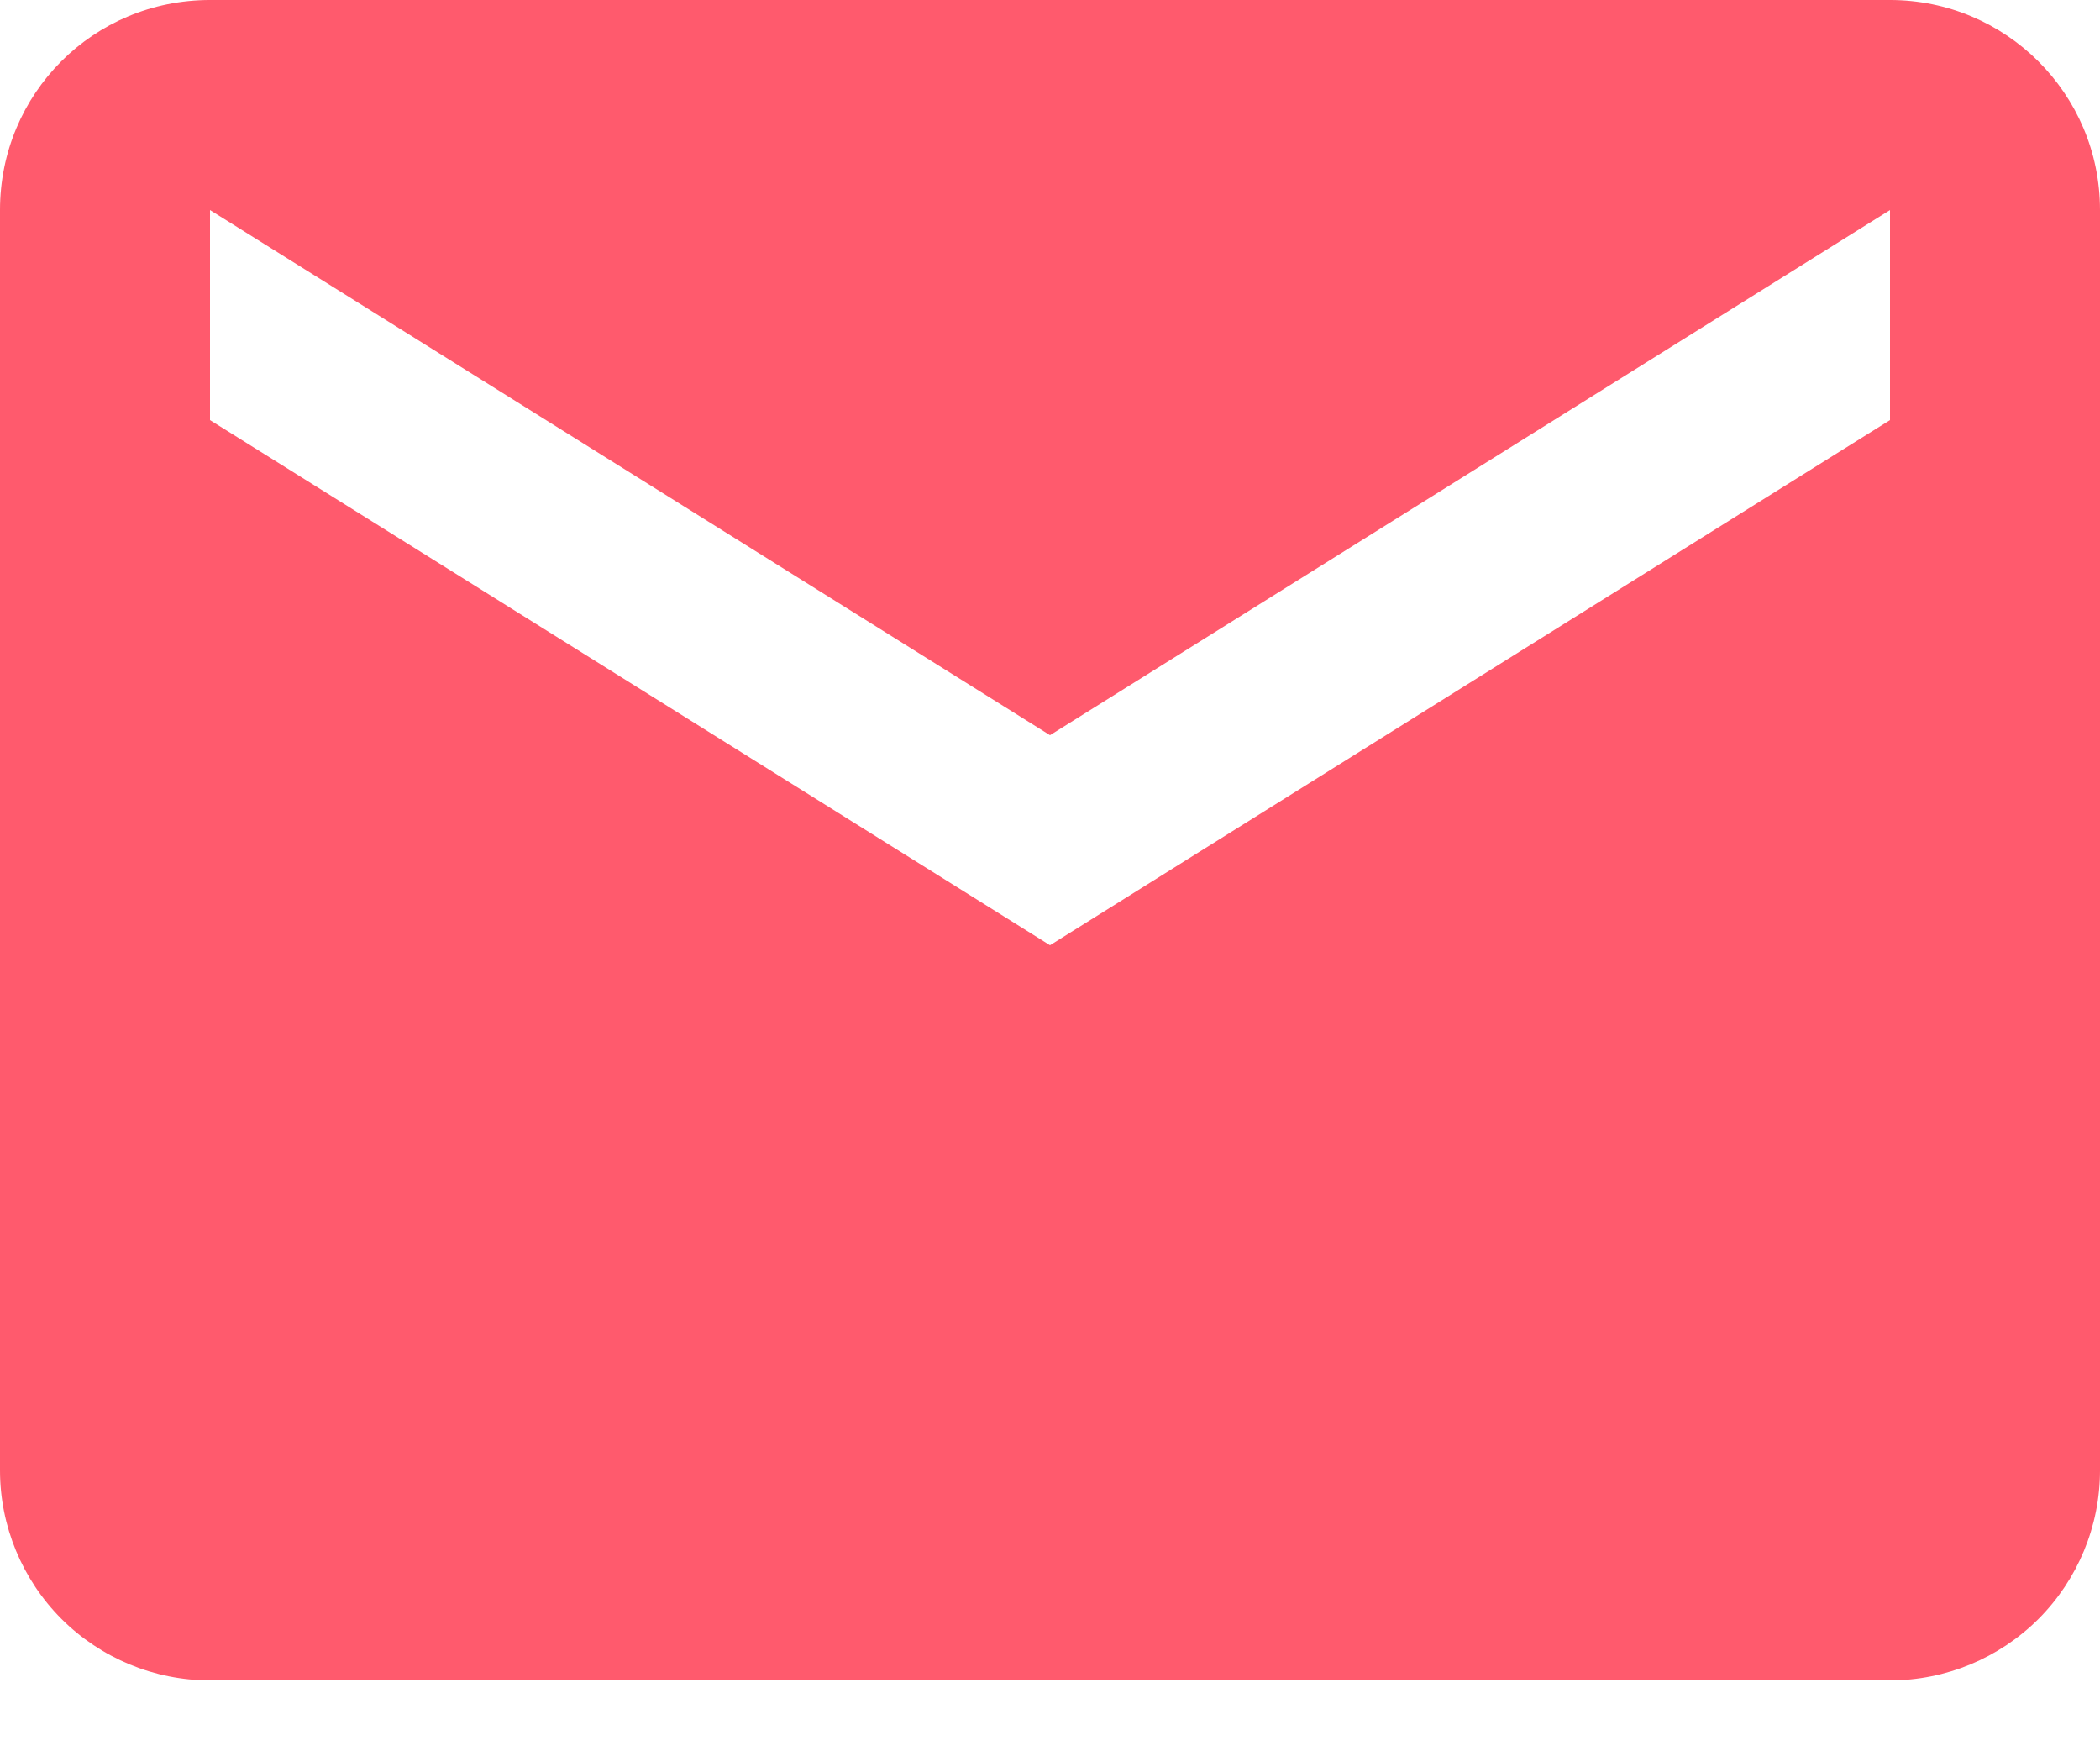
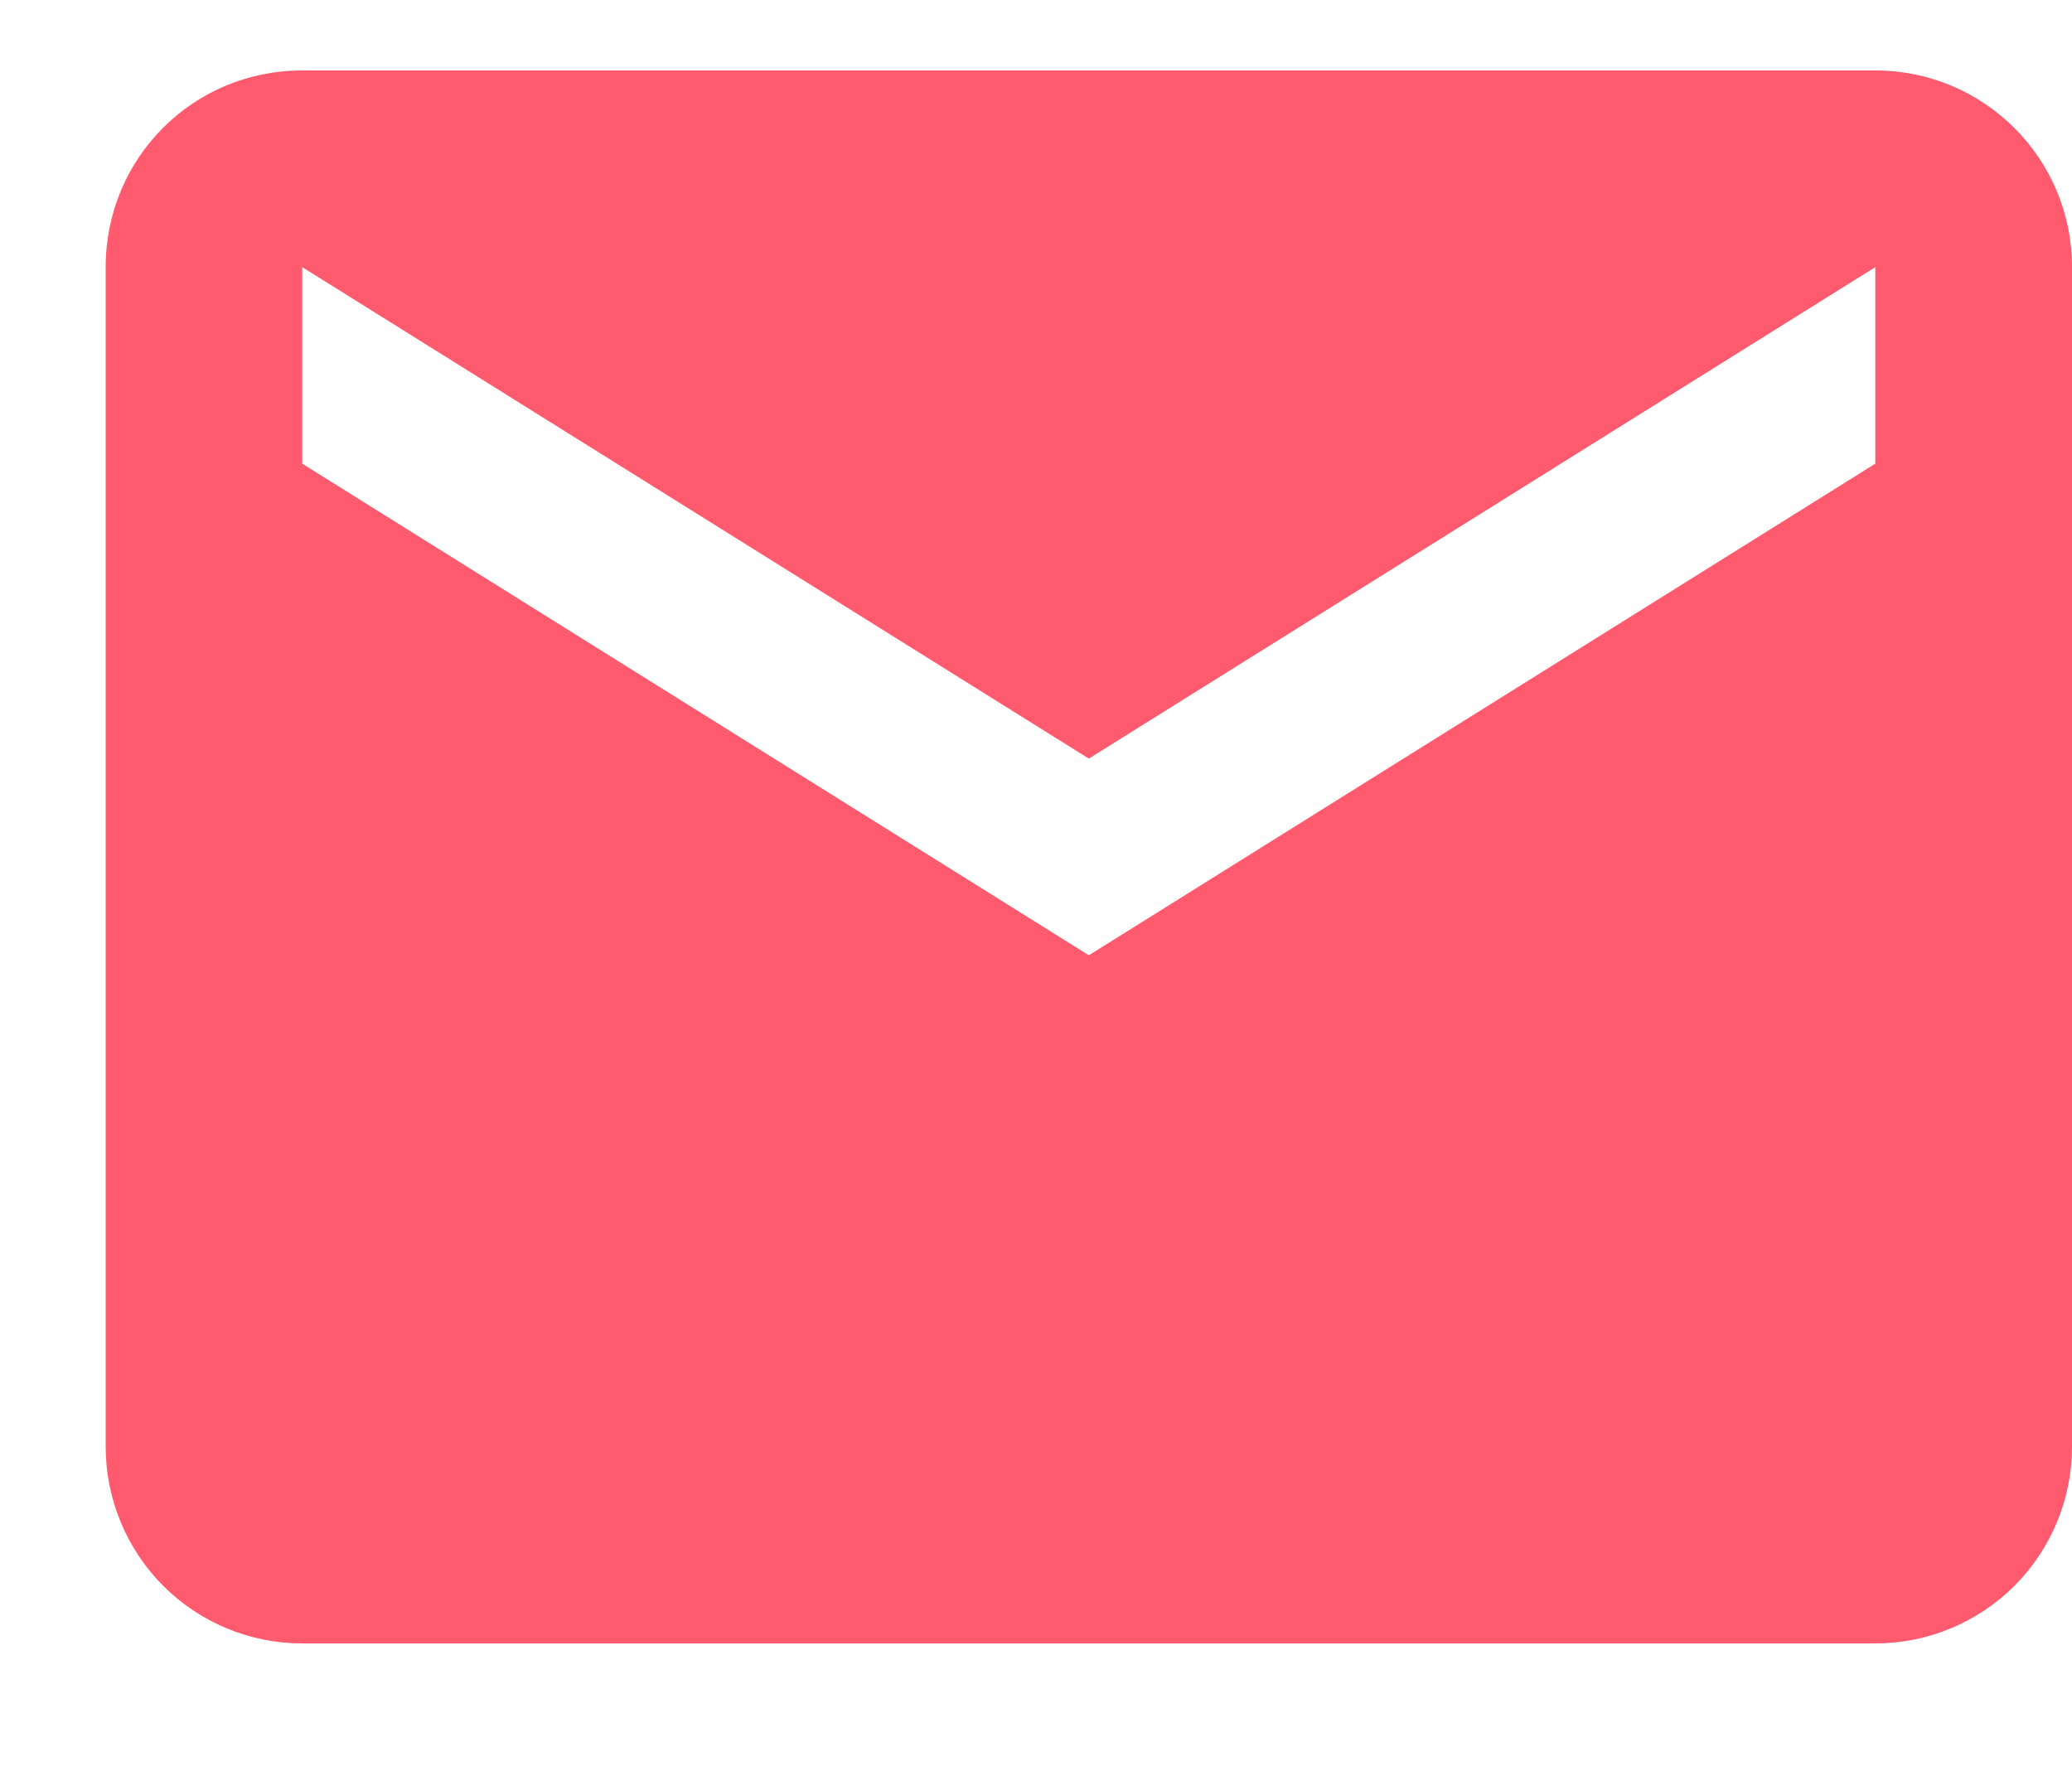
- <svg xmlns="http://www.w3.org/2000/svg" width="18" height="15" viewBox="0 0 18 15" fill="none">
-   <path d="M16.2 3.6L9 8.1L1.8 3.6V1.8L9 6.3L16.2 1.8V3.6ZM16.2 0H1.8C0.801 0 0 0.801 0 1.8V12.6C0 13.077 0.19 13.535 0.527 13.873C0.865 14.21 1.323 14.4 1.8 14.4H16.2C16.677 14.4 17.135 14.21 17.473 13.873C17.81 13.535 18 13.077 18 12.6V1.8C18 0.801 17.19 0 16.2 0Z" fill="#FF5A6D" />
+ <svg xmlns="http://www.w3.org/2000/svg" width="14" height="12" viewBox="0 0 14 12" fill="none">
+   <path d="M12.671 3.133L7.357 6.455L2.042 3.133V1.805L7.357 5.126L12.671 1.805V3.133ZM12.671 0.476H2.042C1.305 0.476 0.714 1.067 0.714 1.805V9.776C0.714 10.128 0.854 10.466 1.103 10.716C1.352 10.965 1.69 11.105 2.042 11.105H12.671C13.023 11.105 13.361 10.965 13.611 10.716C13.86 10.466 14 10.128 14 9.776V1.805C14 1.067 13.402 0.476 12.671 0.476Z" fill="#FF5A6D" />
</svg>
